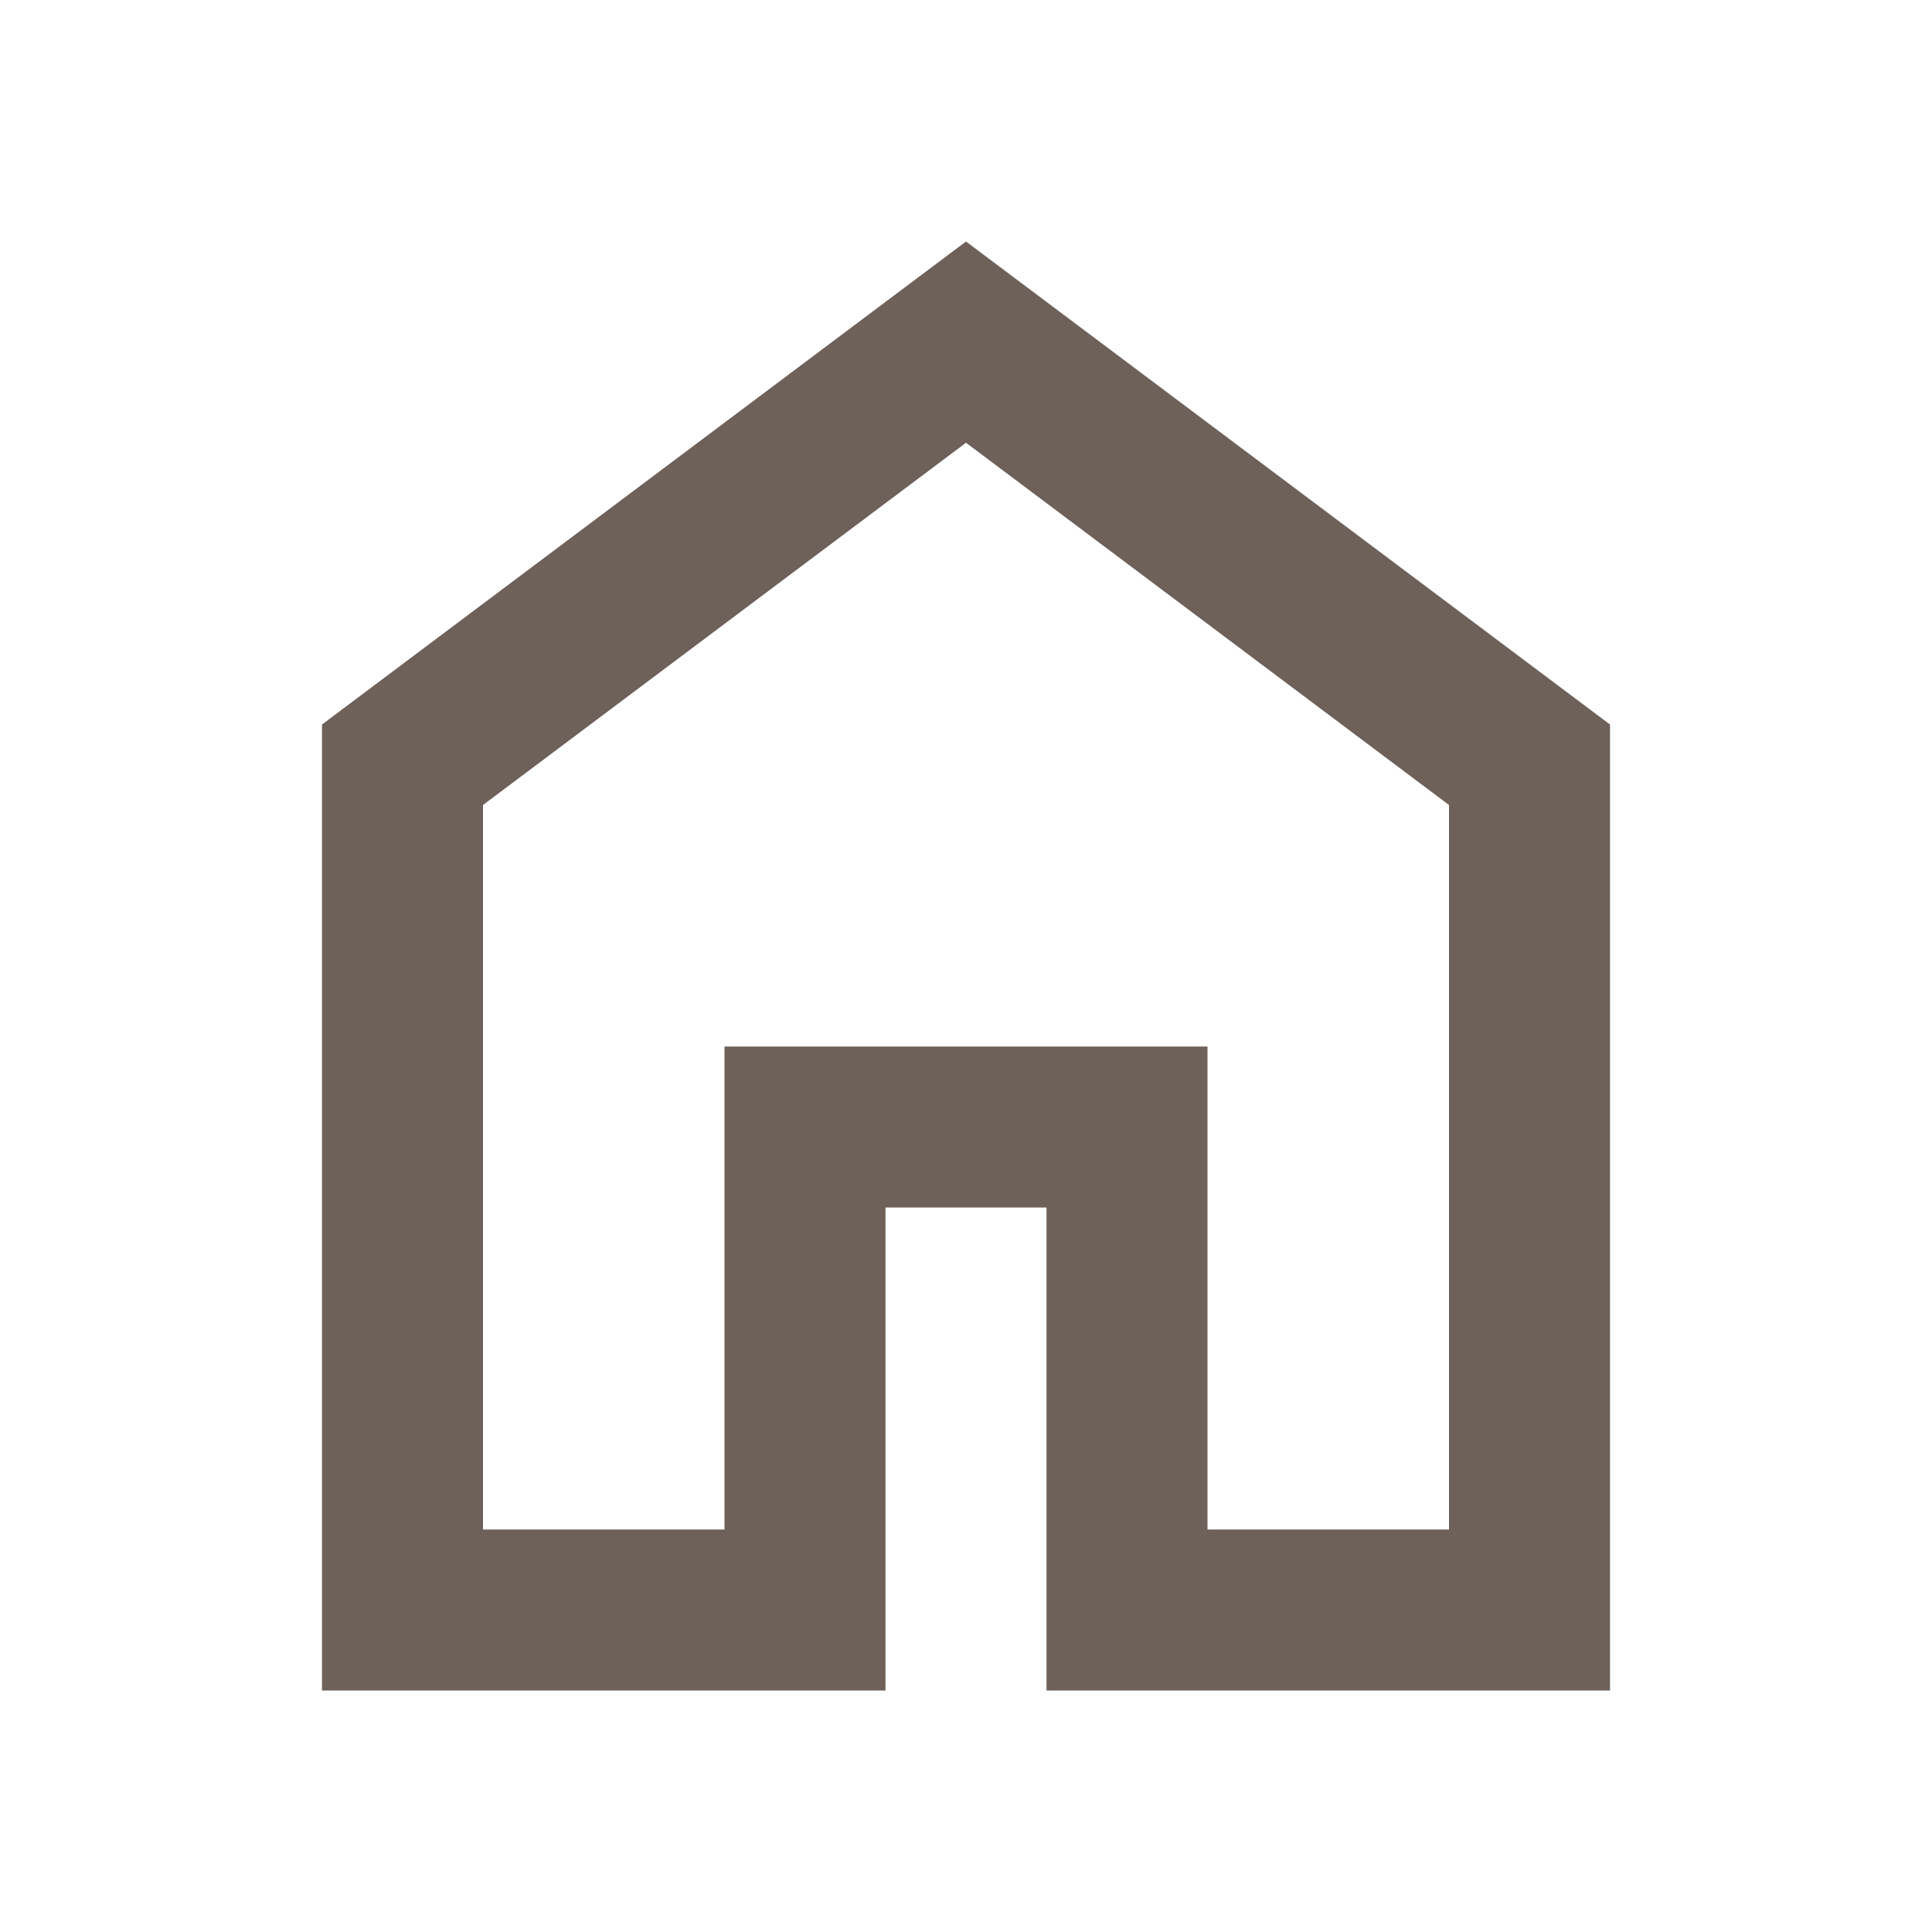
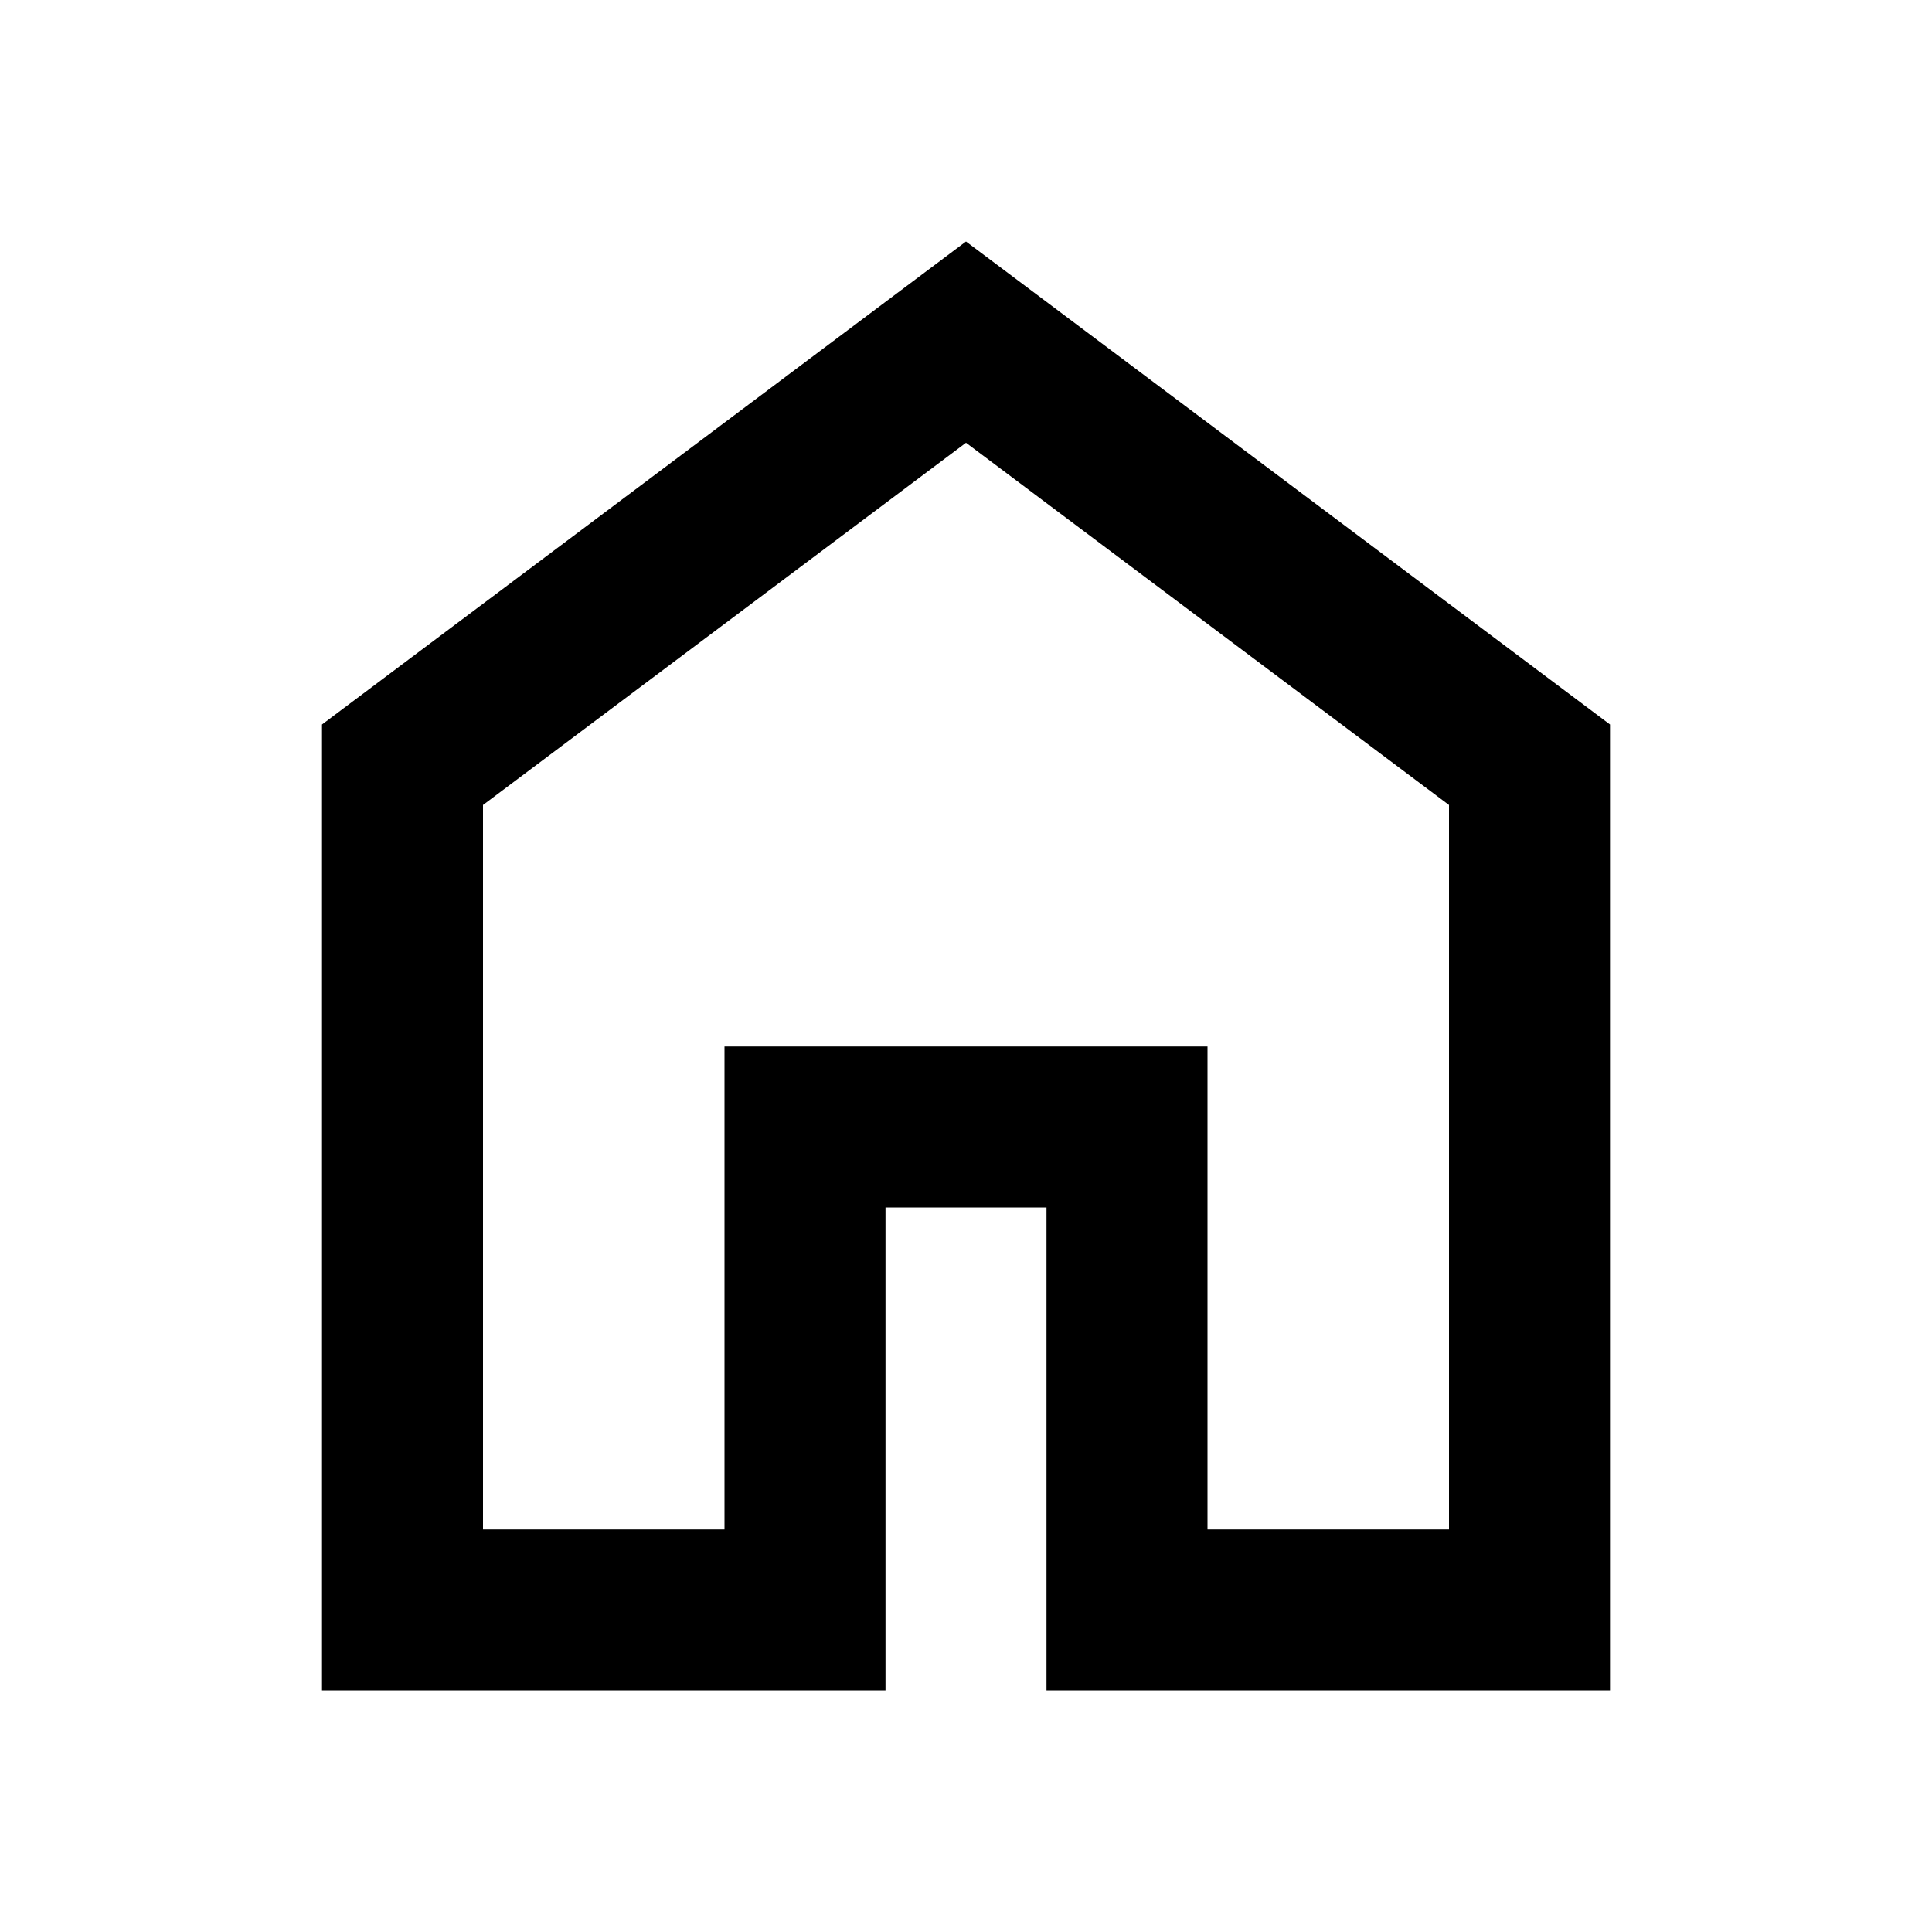
<svg xmlns="http://www.w3.org/2000/svg" width="24" height="24" viewBox="0 0 24 24" fill="none">
-   <path d="M6 19H9V13H15V19H18V10L12 5.5L6 10V19ZM4 21V9L12 3L20 9V21H13V15H11V21H4Z" fill="#6E615A" />
+   <path d="M6 19H9V13H15V19H18V10L12 5.5L6 10V19ZM4 21V9L12 3L20 9V21H13V15H11V21H4Z" fill="currentColor" />
</svg>
